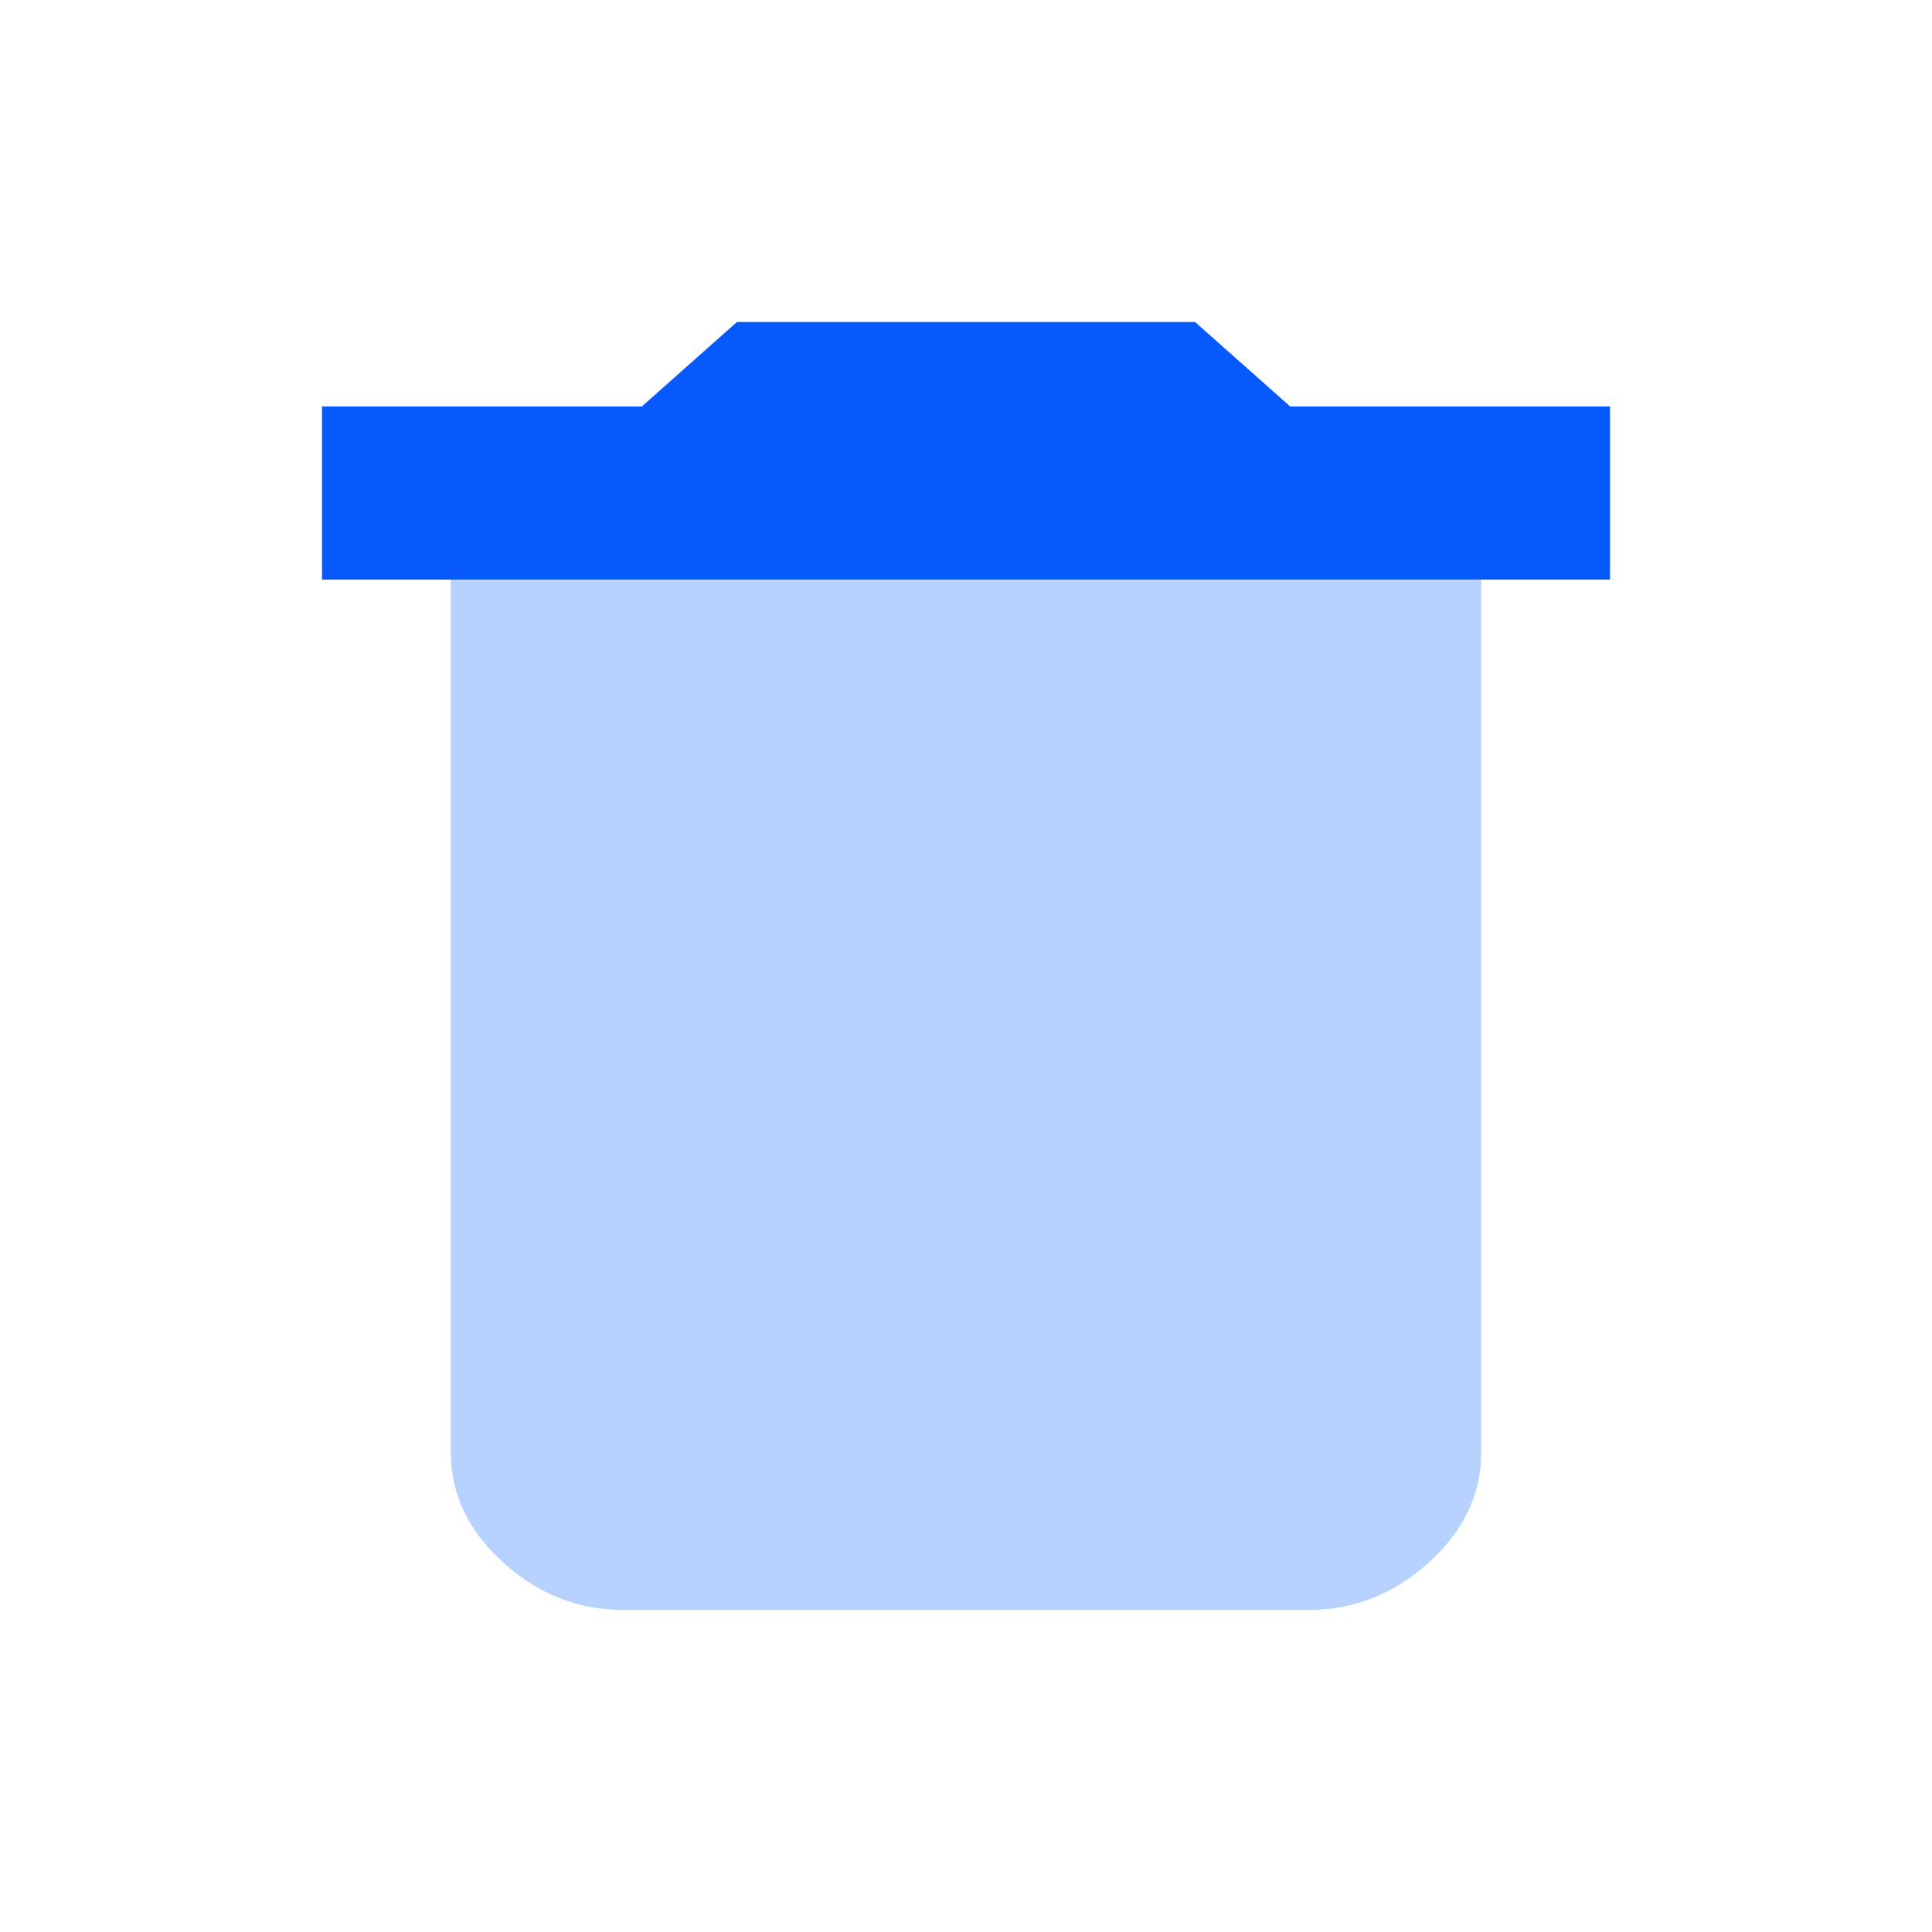
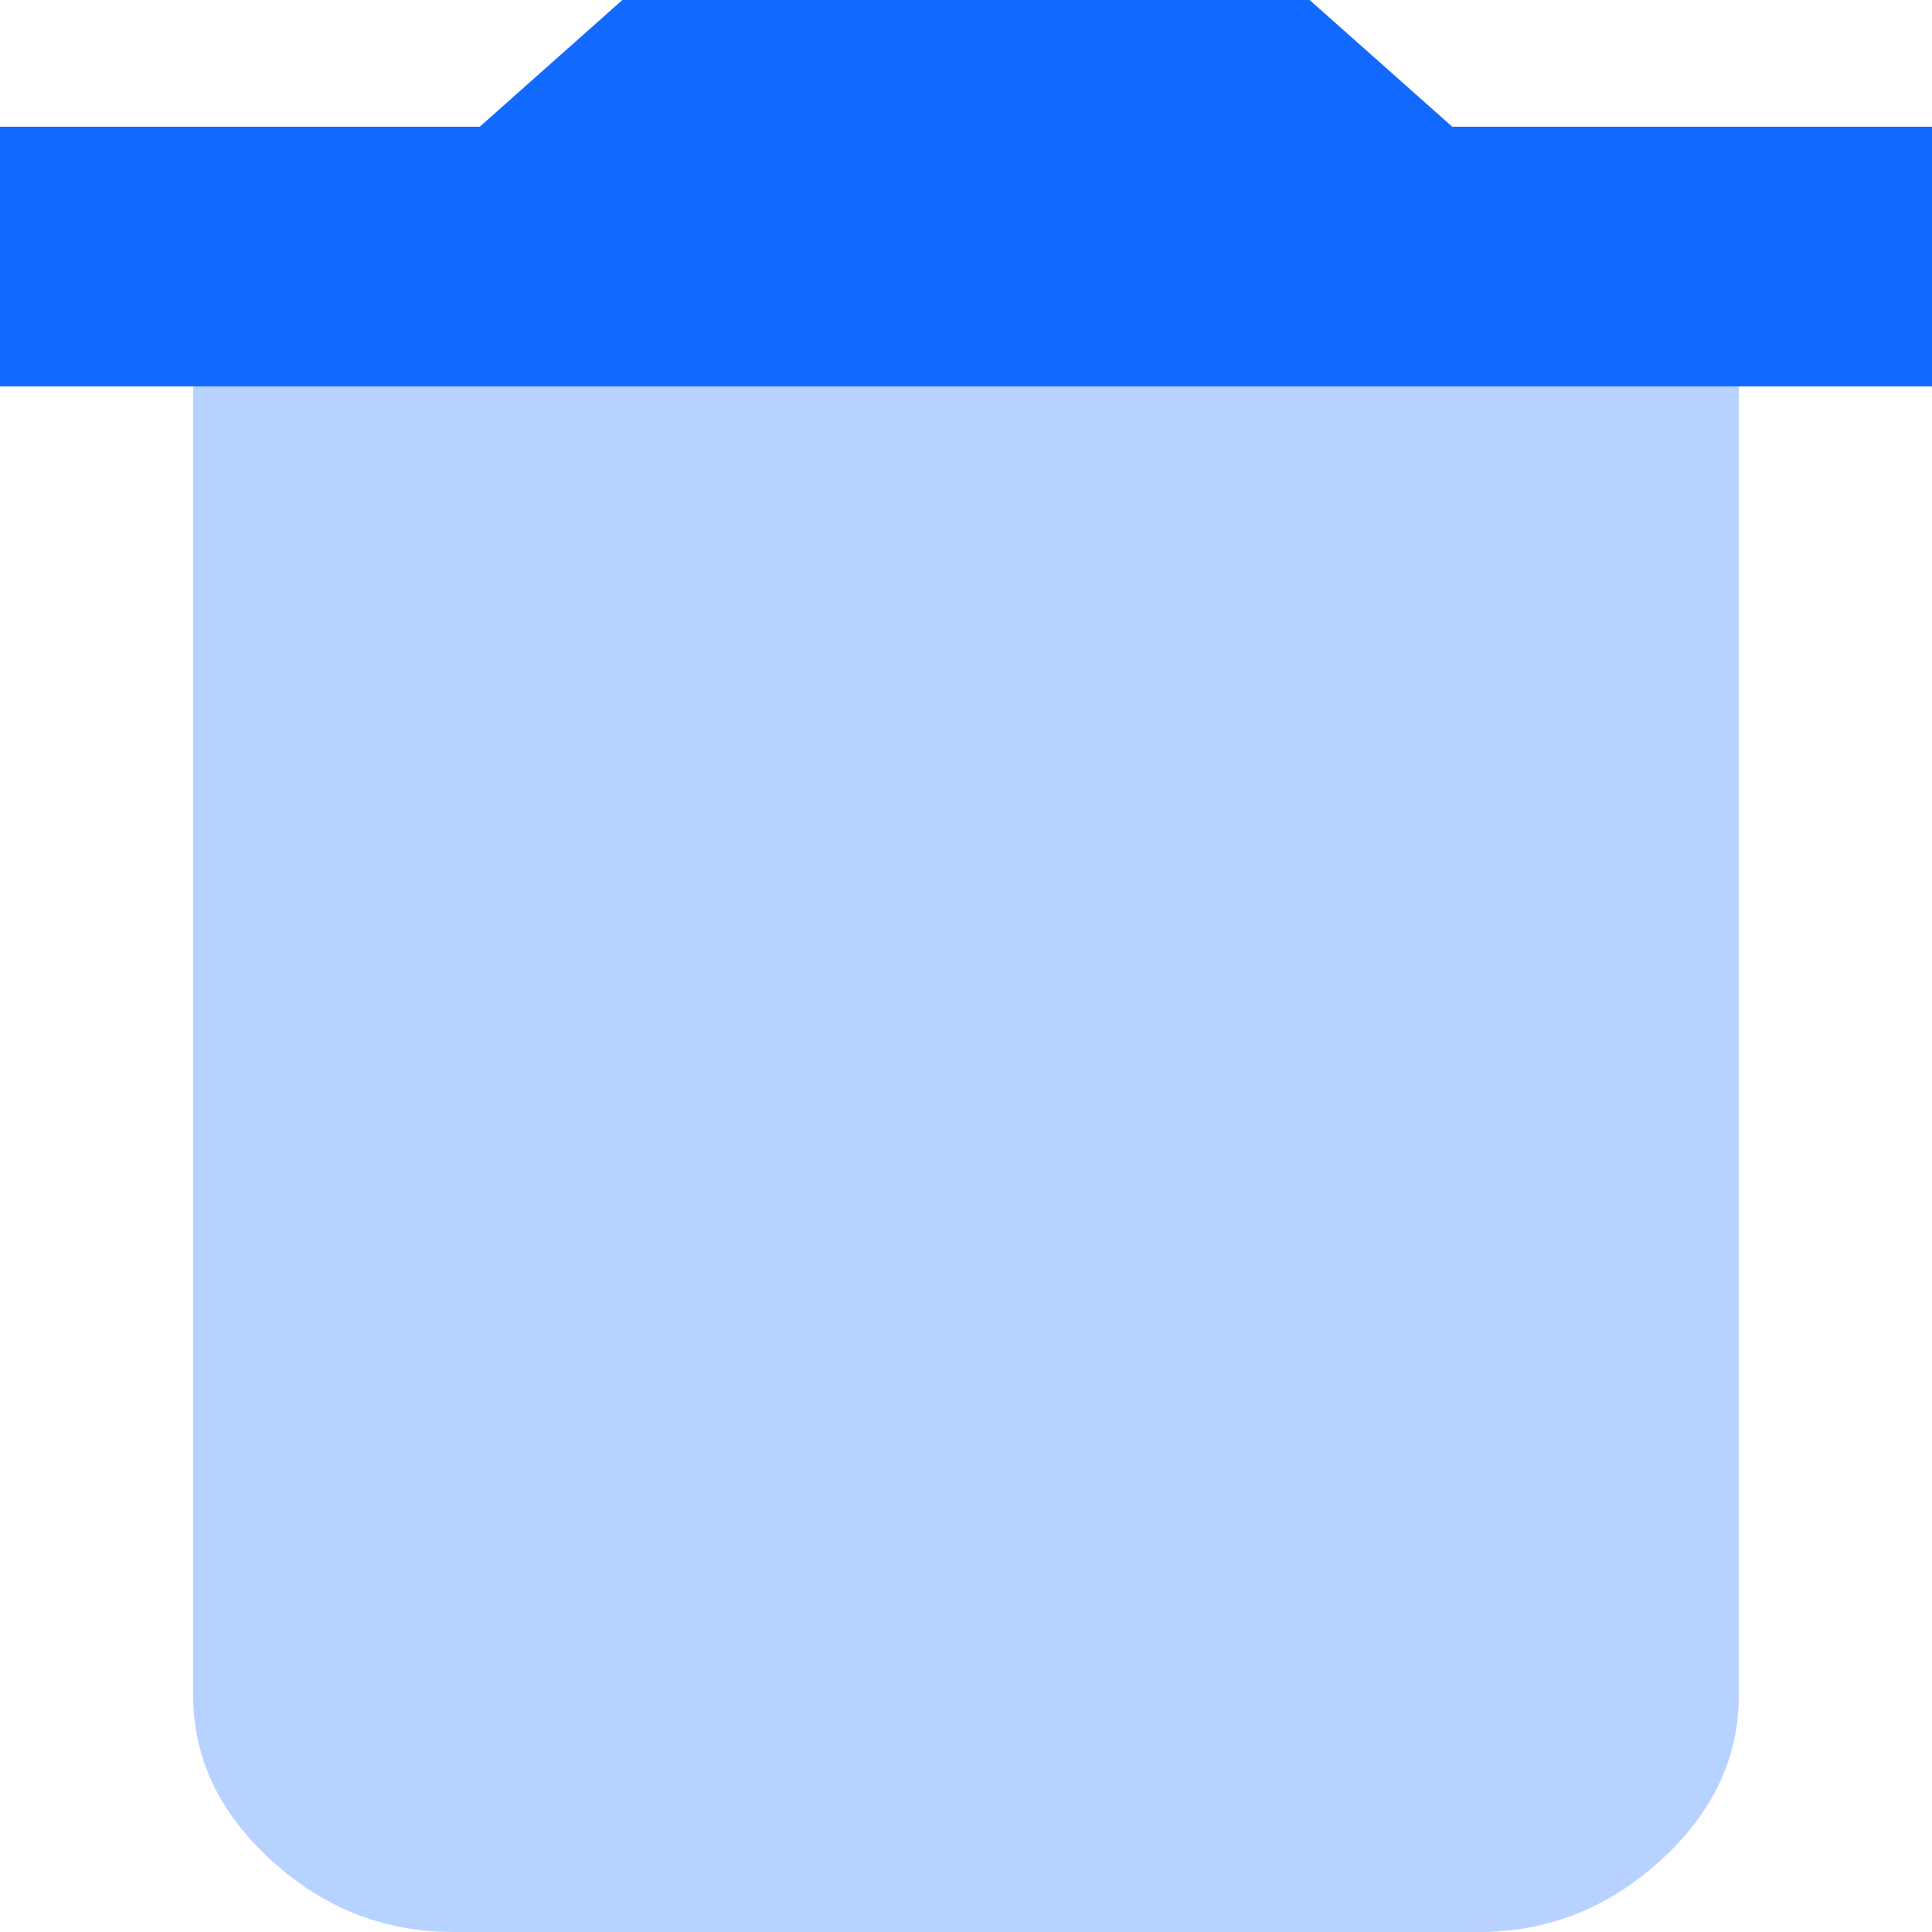
- <svg xmlns="http://www.w3.org/2000/svg" width="30px" height="30px" viewBox="0 0 30 30" version="1.1">
-   <g id="Icon/Delete-Copy" stroke="none" stroke-width="1" fill="none" fill-rule="evenodd">
-     <rect id="Rectangle" x="0" y="0" width="30" height="30" />
-     <path d="M7,22.555 L7,8 L23,8 L23,22.555 C23,23.2 22.729,23.768 22.188,24.261 C21.646,24.754 21.021,25 20.312,25 L9.688,25 C8.979,25 8.354,24.754 7.812,24.261 C7.271,23.768 7,23.2 7,22.555 Z" id="Path" fill="#1269FF" opacity="0.3" />
-     <polygon id="Path" fill="#0659FD" points="25 6.312 25 9 5 9 5 6.312 9.966 6.312 11.443 5 18.557 5 20.034 6.312" />
+ <svg xmlns="http://www.w3.org/2000/svg" width="20px" height="20px" viewBox="0 0 20 20" version="1.1">
+   <g id="Local-HUB-(FB)" stroke="none" stroke-width="1" fill="none" fill-rule="evenodd">
+     <g id="Home/Local-Hub/Active-Menus" transform="translate(-755, -689)" fill="#1269FF">
+       <g id="Pop-up_Your-Post-Options" transform="translate(716, 249)">
+         <g id="menu-copy-6" transform="translate(25, 426)">
+           <g id="Icon/Plus-Square" transform="translate(14, 14)">
+             <path d="M2,17.555 L2,3 L18,3 L18,17.555 C18,18.2 17.729,18.768 17.188,19.261 C16.646,19.754 16.021,20 15.312,20 L4.688,20 C3.979,20 3.354,19.754 2.812,19.261 C2.271,18.768 2,18.2 2,17.555 Z" id="Path" opacity="0.3" />
+             <polygon id="Path" points="20 1.312 20 4 0 4 0 1.312 4.966 1.312 6.443 0 13.557 0 15.034 1.312" />
+           </g>
+         </g>
+       </g>
+     </g>
  </g>
</svg>
